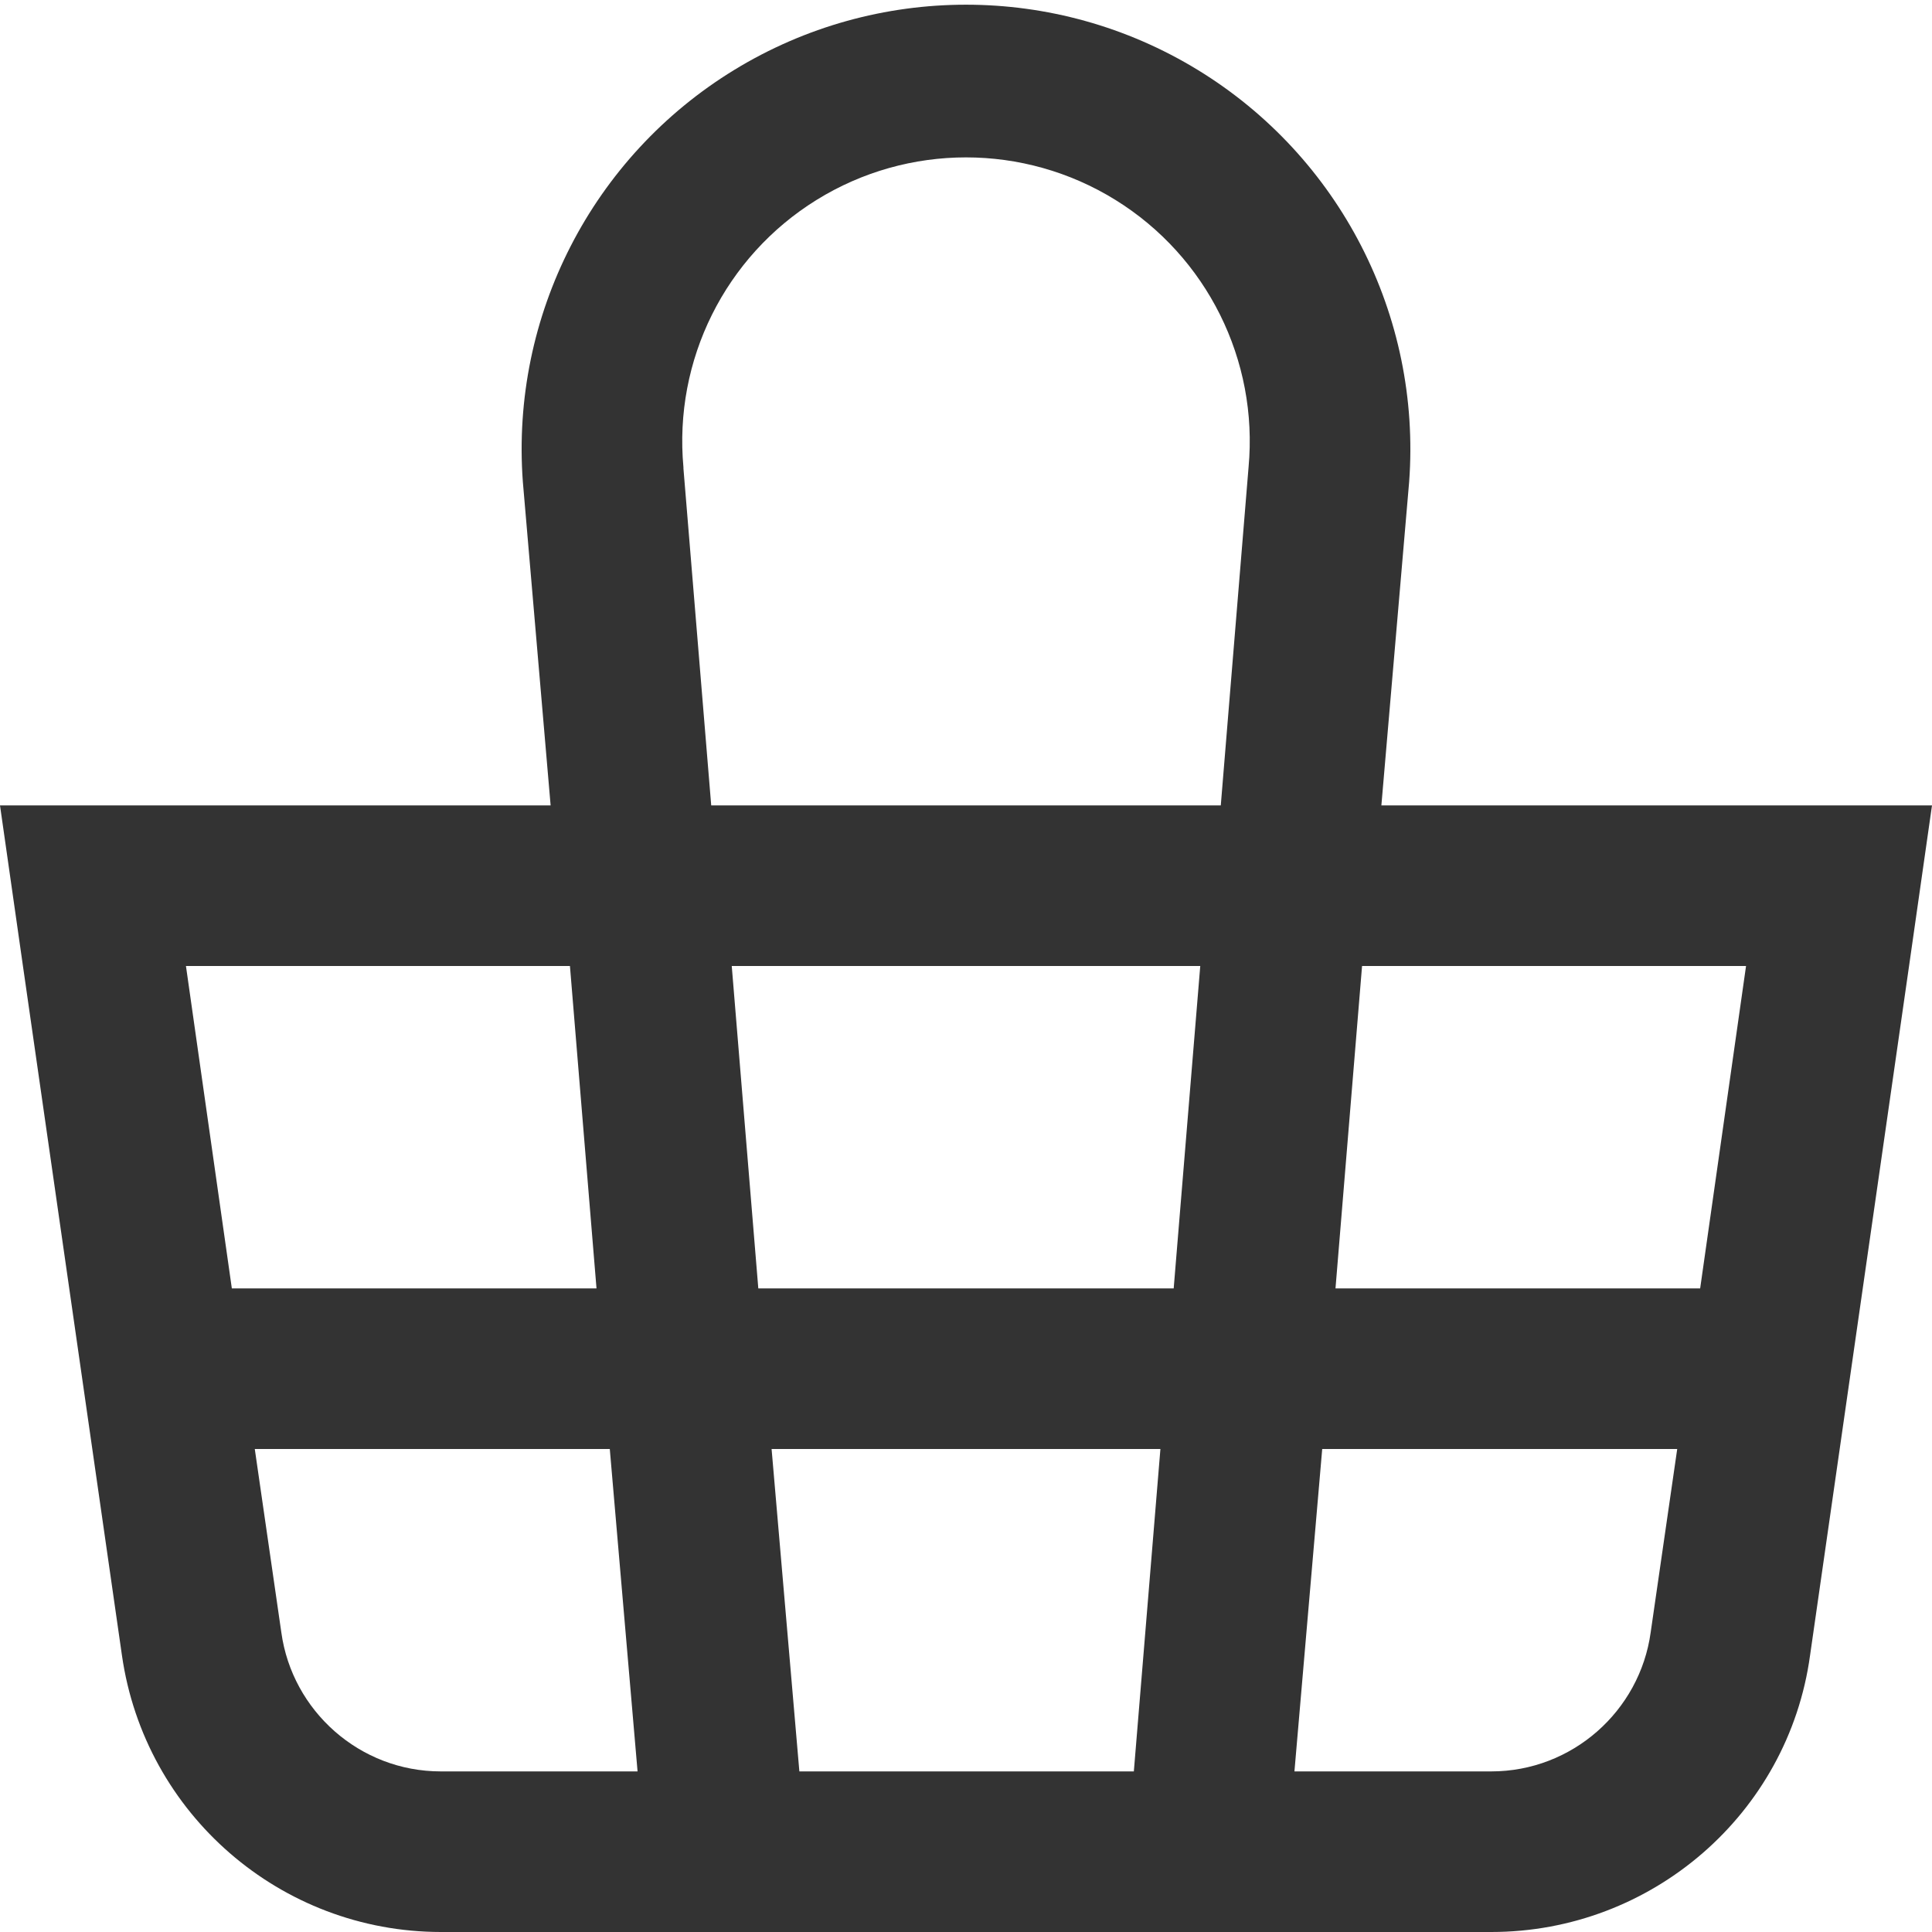
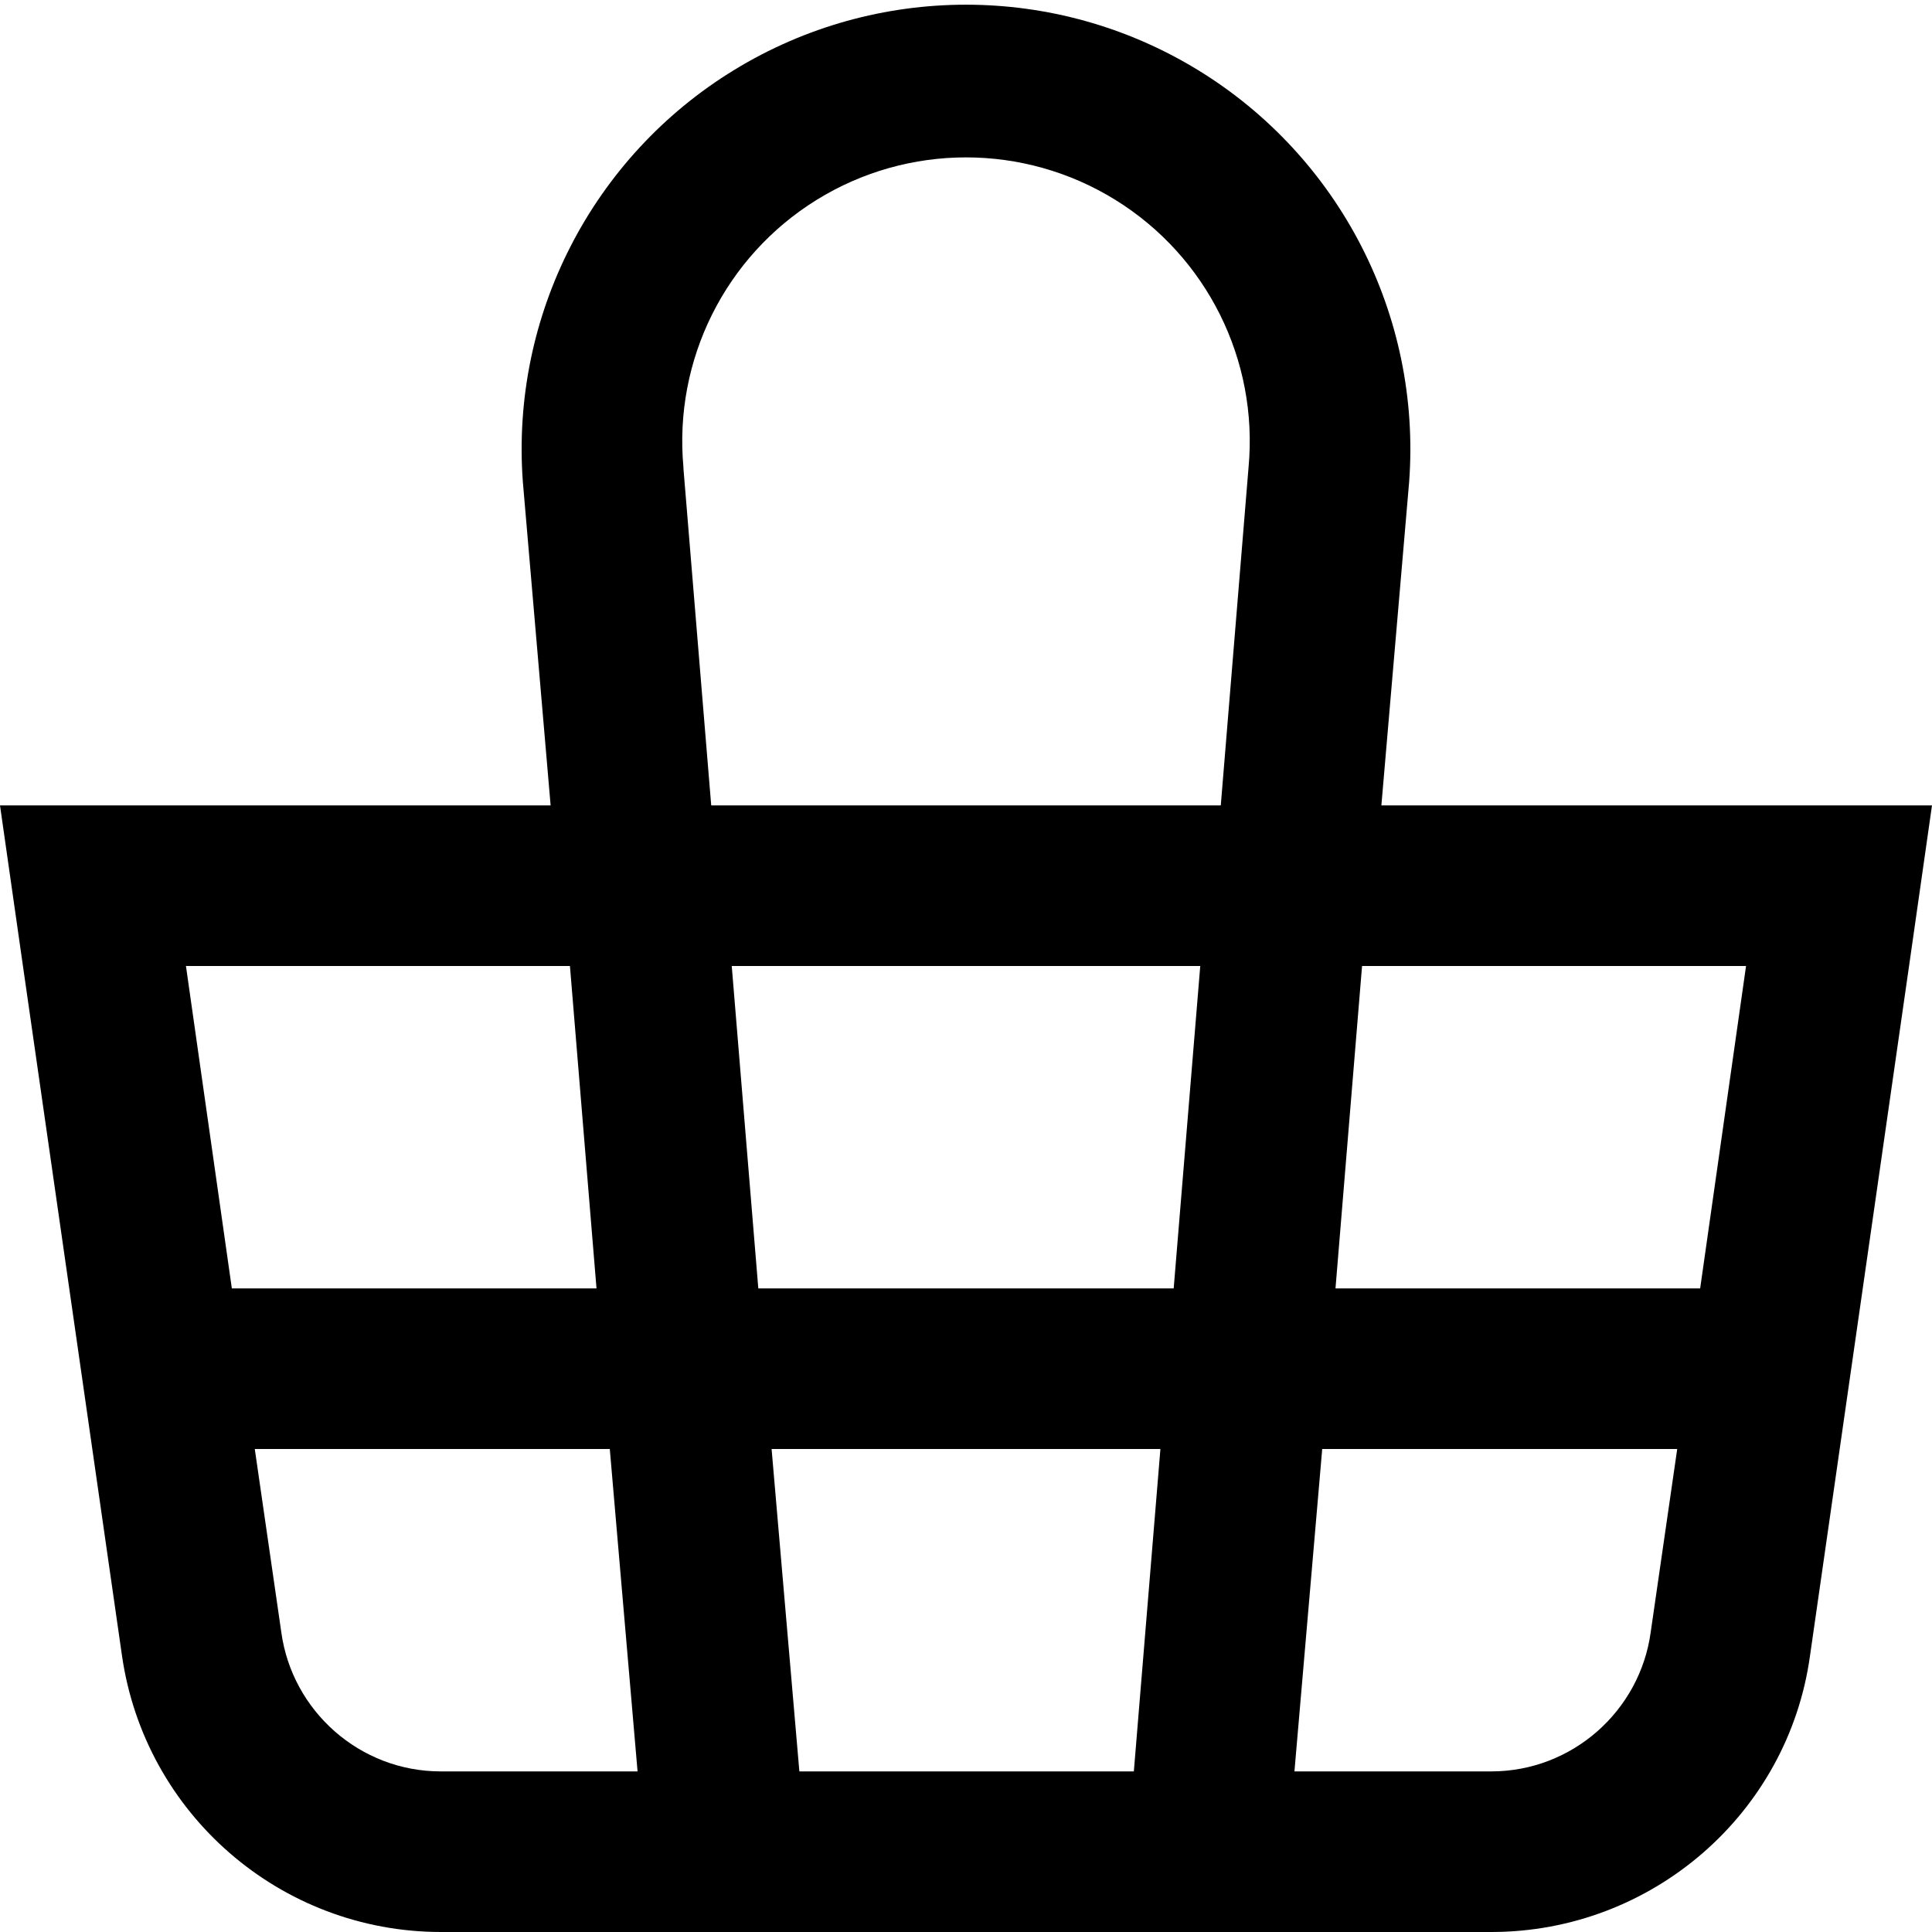
<svg xmlns="http://www.w3.org/2000/svg" viewBox="0 0 16 16" fill="none">
-   <path fill-rule="evenodd" clip-rule="evenodd" d="m5.66 3.88.23 2.79h4.22l.23-2.8a2.35 2.35 0 1 0-4.68 0Zm5.78 2.79.23-2.68a3.68 3.68 0 1 0-7.34 0l.23 2.68h-4.56l.19 1.33.82 5.71a2.67 2.67 0 0 0 2.64 2.29h8.7c1.33 0 2.46-.98 2.64-2.29l.82-5.71.19-1.33h-4.55Zm-.1 1.33h-.06l-.22 2.67h3.02l.38-2.67h-3.13Zm-1.4 0h-3.88l.22 2.67h3.44l.22-2.67Zm-5.22 0h-3.18l.38 2.67h3.02l-.22-2.67Zm1.9 6.67-.23-2.67h3.22l-.22 2.67h-2.78Zm4.33-2.67-.23 2.67h1.63c.67 0 1.23-.5 1.32-1.15l.22-1.52h-2.94Zm-5.9 0 .23 2.67h-1.63c-.67 0-1.23-.5-1.32-1.15l-.22-1.52h2.94Z" fill="#333" />
+   <path fill-rule="evenodd" clip-rule="evenodd" d="m5.66 3.88.23 2.79h4.22l.23-2.8a2.35 2.35 0 1 0-4.68 0Zm5.78 2.79.23-2.68a3.68 3.68 0 1 0-7.34 0l.23 2.68h-4.56l.19 1.33.82 5.71a2.67 2.67 0 0 0 2.64 2.29h8.7c1.33 0 2.46-.98 2.64-2.29l.82-5.71.19-1.33h-4.55Zm-.1 1.33h-.06l-.22 2.67h3.02l.38-2.67h-3.13Zm-1.4 0h-3.88l.22 2.67h3.44l.22-2.67Zm-5.22 0h-3.18l.38 2.67h3.02l-.22-2.67Zm1.9 6.67-.23-2.67h3.22l-.22 2.67h-2.78Zm4.33-2.67-.23 2.67h1.63c.67 0 1.23-.5 1.32-1.15l.22-1.52h-2.94Zm-5.9 0 .23 2.67h-1.63c-.67 0-1.23-.5-1.32-1.15l-.22-1.52h2.94Z" fill="currentColor" />
</svg>
